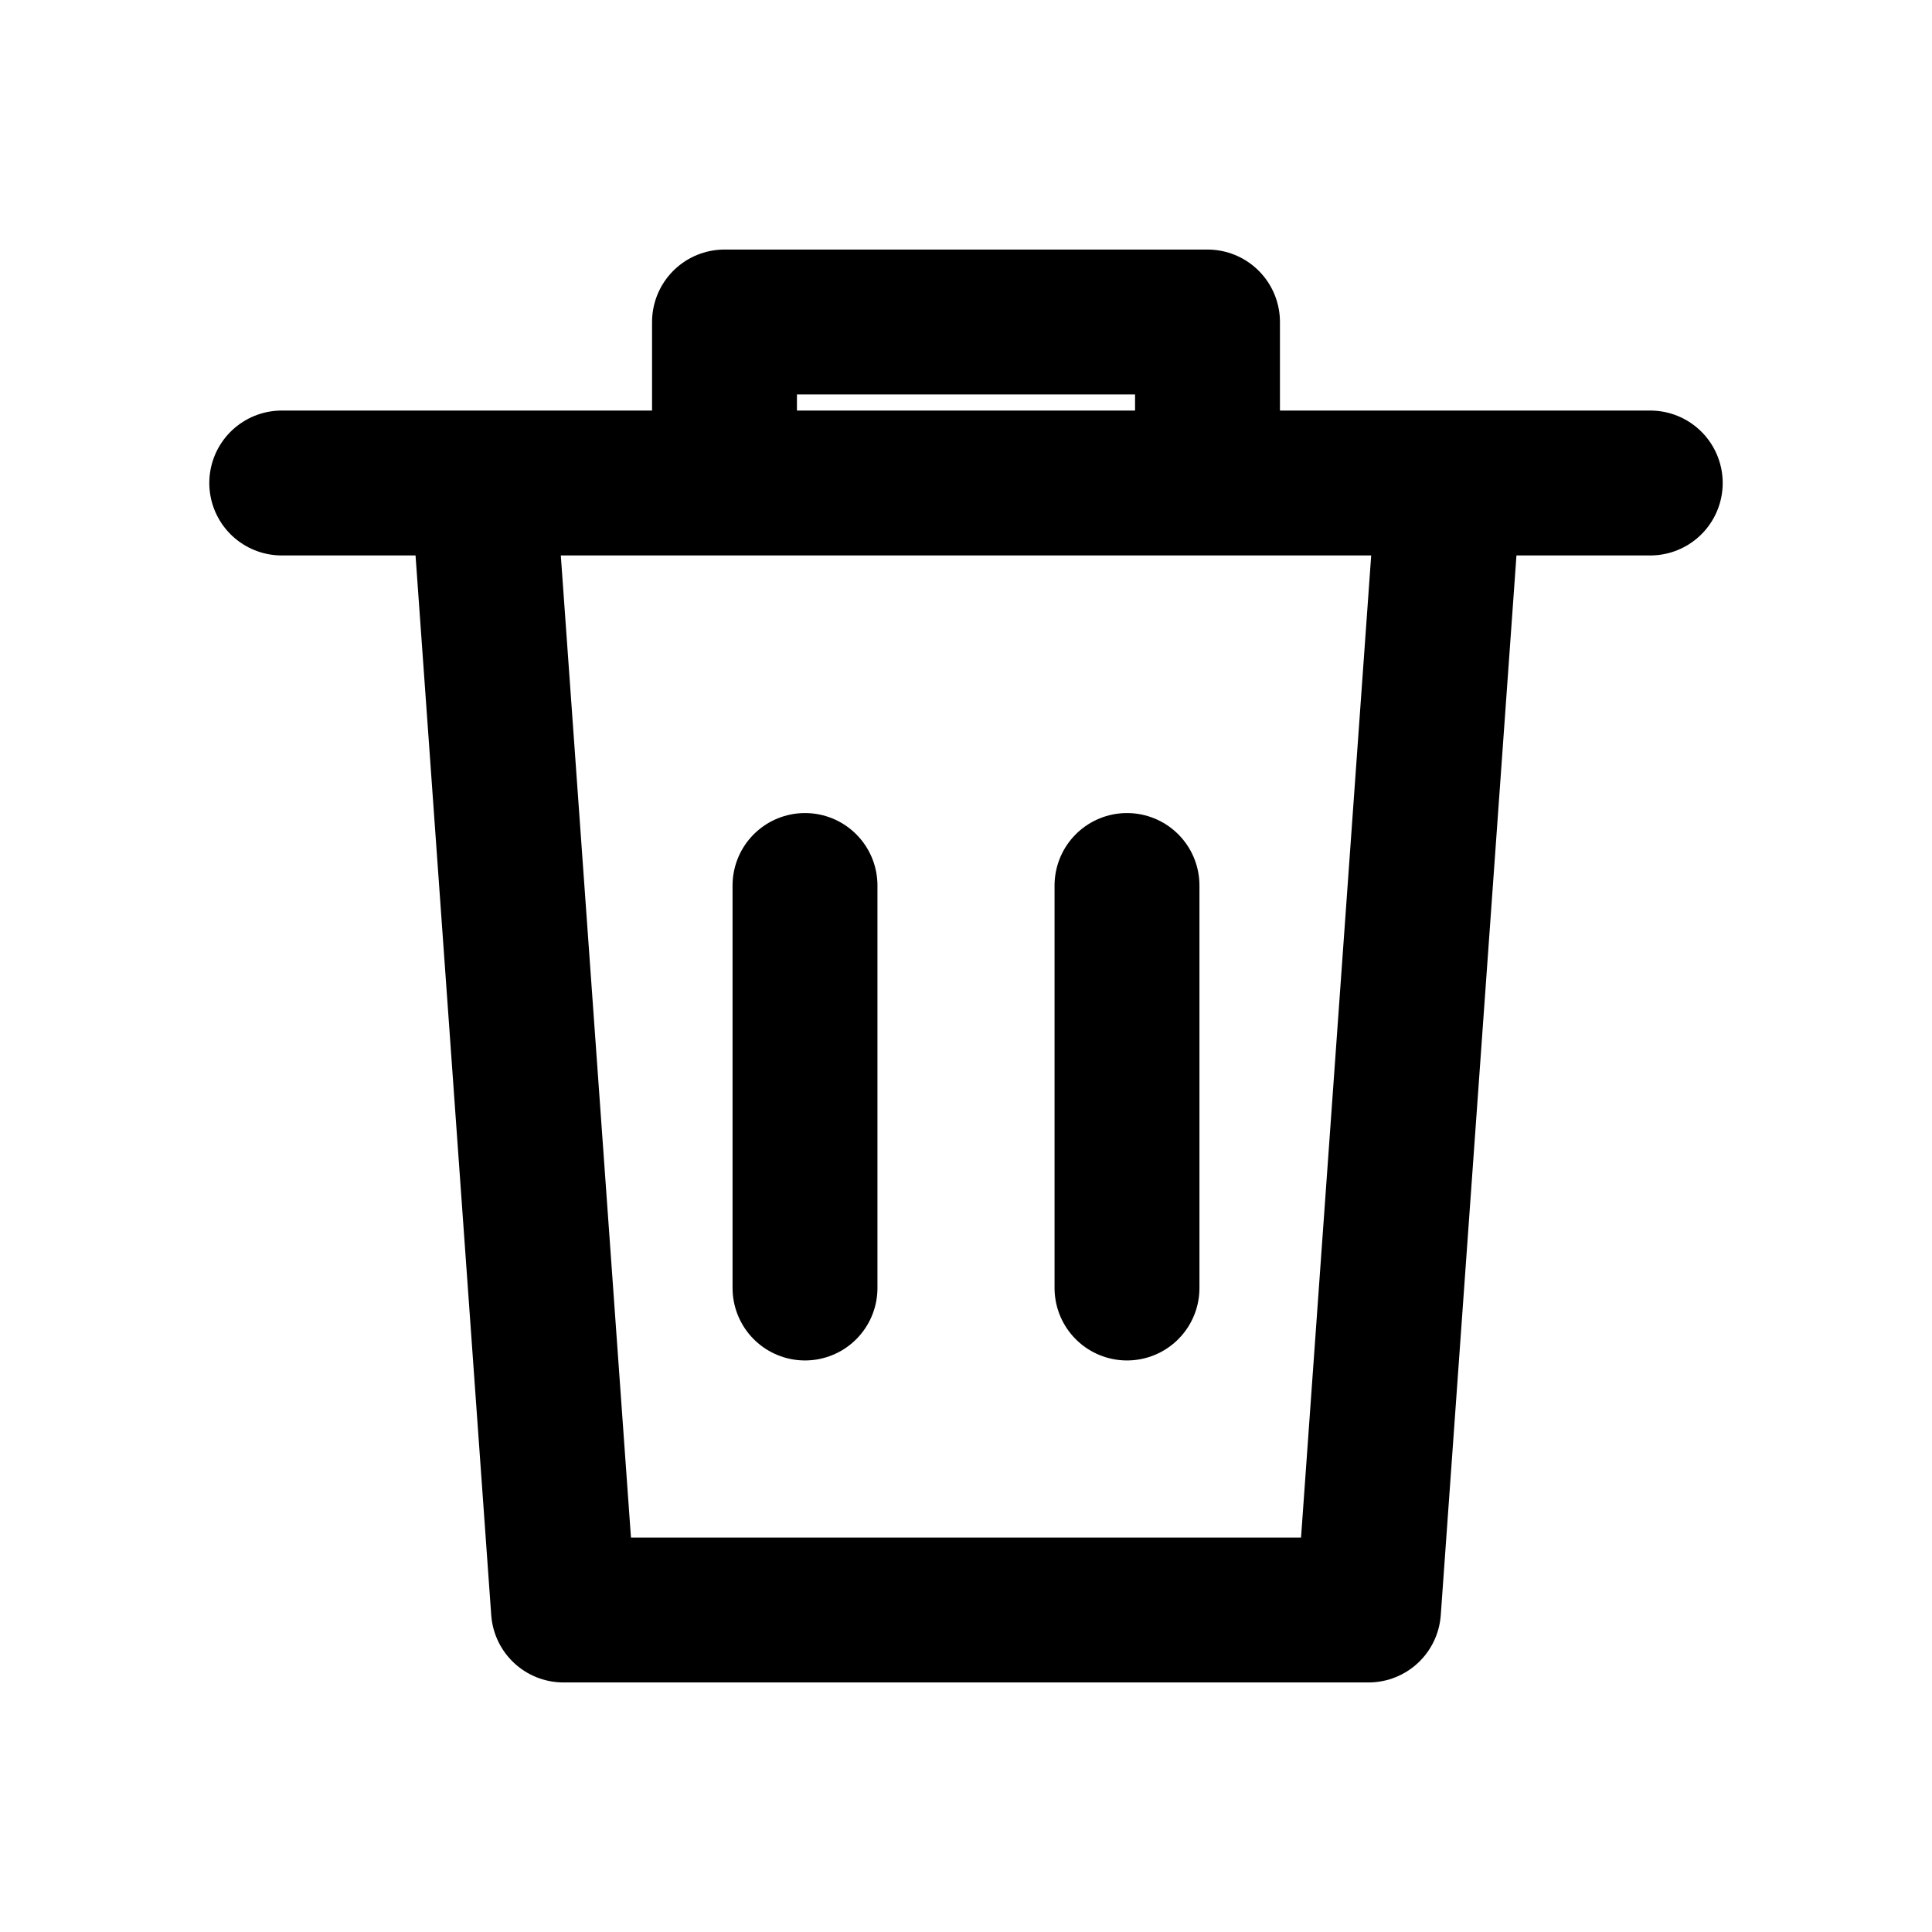
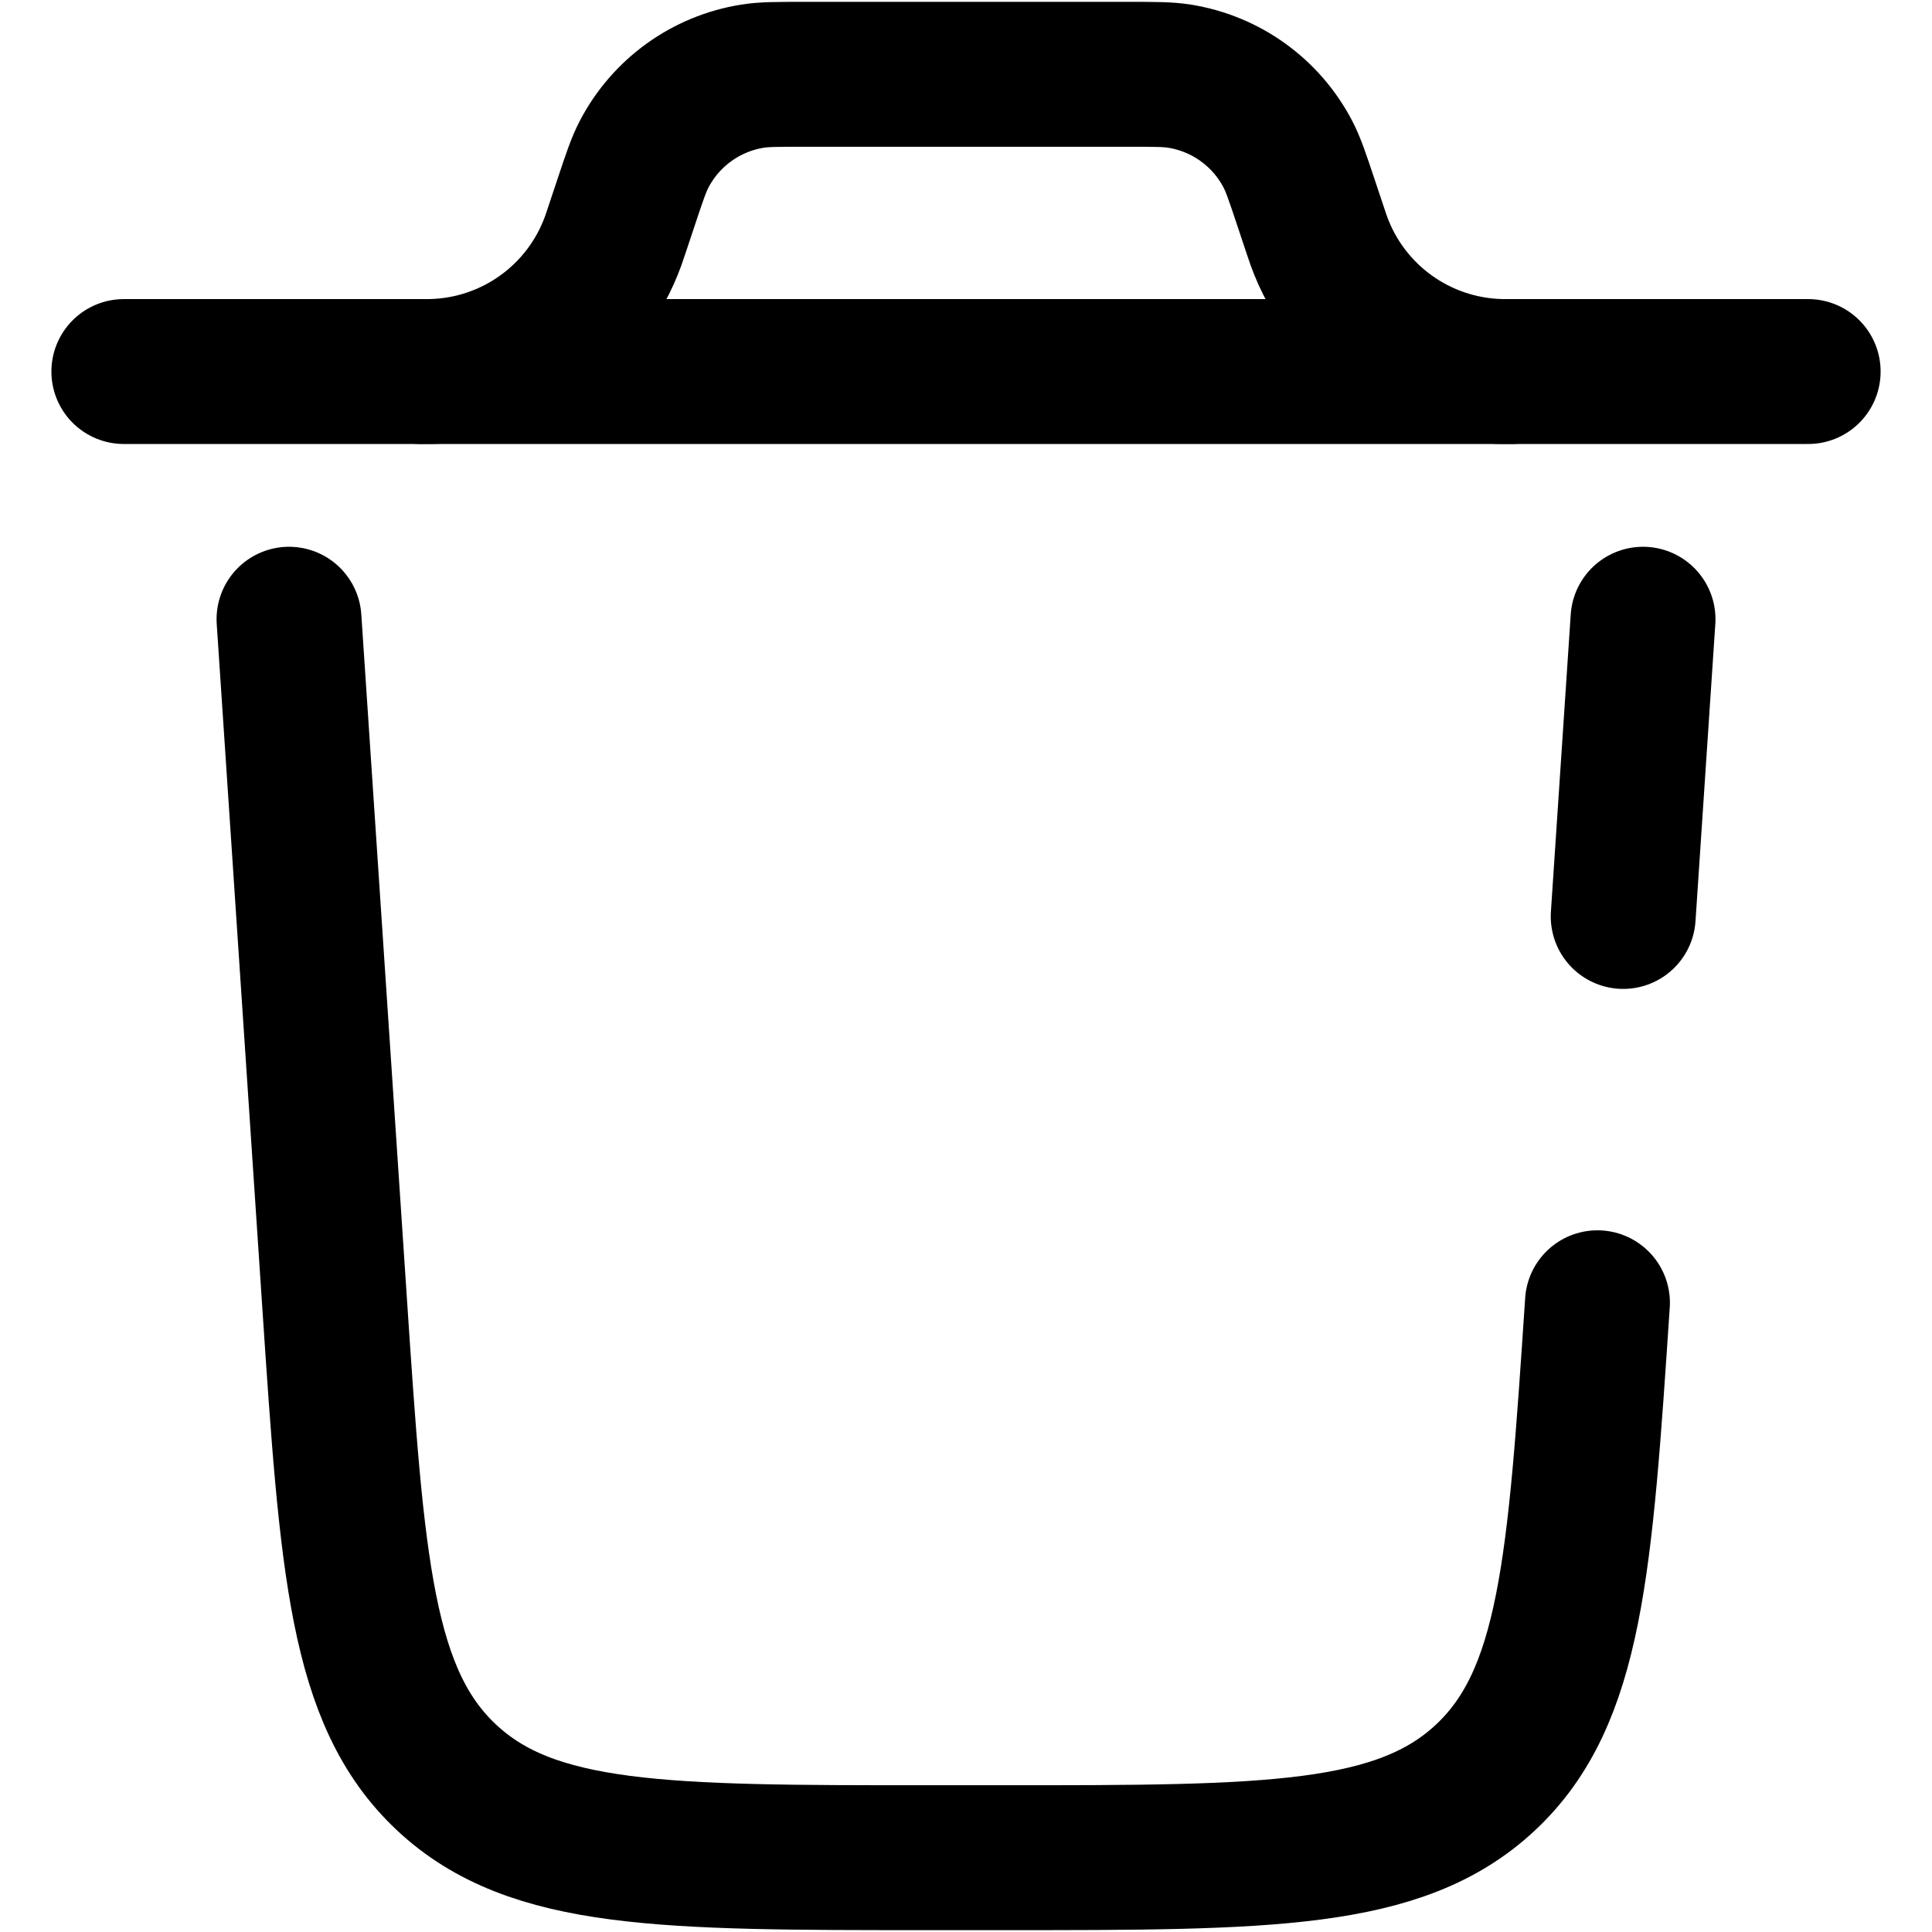
<svg xmlns="http://www.w3.org/2000/svg" viewBox="0 0 24 24" fill="none" stroke="currentColor" stroke-width="1.8" stroke-linecap="round" stroke-linejoin="round">
-   <path d="M3.5 6h17M9 6V4h6v2M6 6l1 14h10l1-14M10 11v5M14 11v5" />
+   <g transform="translate(0.6154,0) scale(0.0369231)" stroke-width="48.75">
+     <path d="M591.67,125H25" />
+     <path d="M125,125c1.86,0,2.79,0,3.64-.02,27.45-.7,51.66-18.15,61-43.97.29-.79.58-1.68,1.17-3.44l3.24-9.71c2.76-8.29,4.14-12.43,5.98-15.95,7.31-14.04,20.83-23.79,36.46-26.28,3.92-.63,8.29-.63,17.02-.63h109.65c8.74,0,13.11,0,17.02.63,15.63,2.5,29.15,12.24,36.46,26.28,1.83,3.52,3.21,7.66,5.98,15.95l3.24,9.71c.59,1.76.88,2.65,1.17,3.44,9.34,25.82,33.55,43.27,61,43.97.84.02,1.77.02,3.64.02" />
+     <path d="M520.78,438.3c-5.9,88.5-8.85,132.75-37.68,159.72-28.83,26.98-73.18,26.98-161.87,26.98h-25.78c-88.69,0-133.04,0-161.87-26.98-28.83-26.97-31.78-71.22-37.68-159.72l-15.33-229.97M536.11,208.33l-6.67,100" />
+   </g>
</svg>
